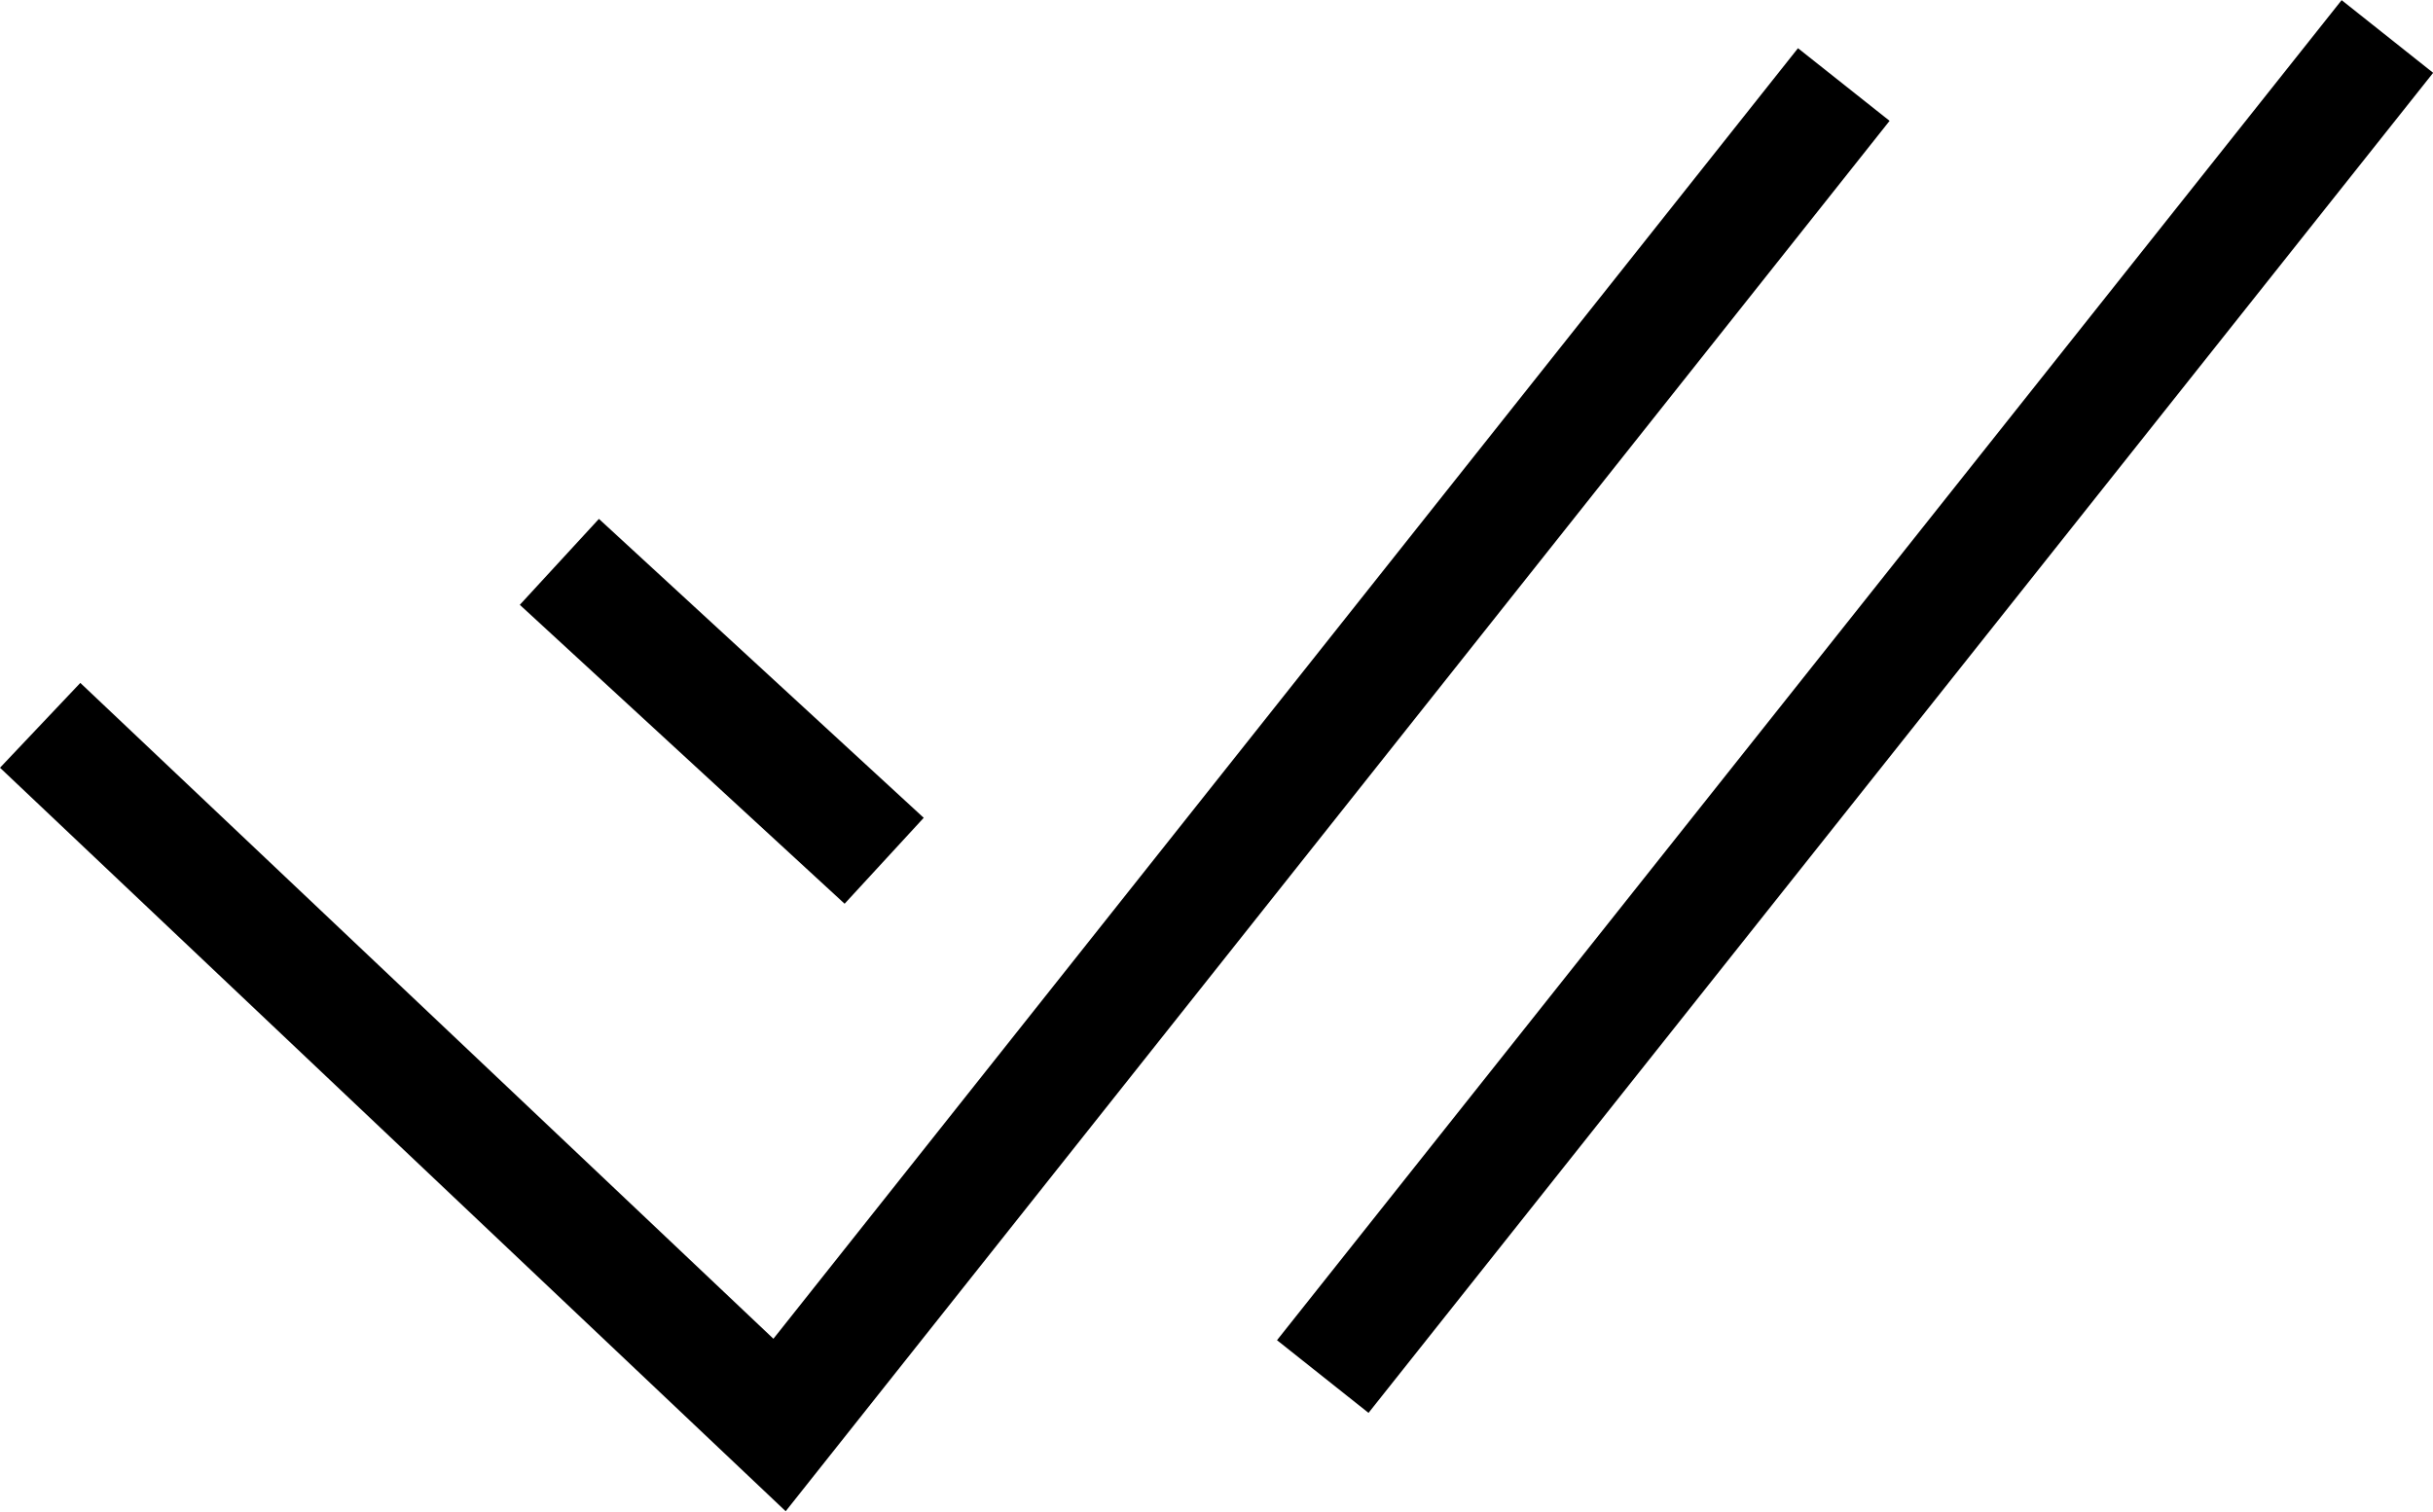
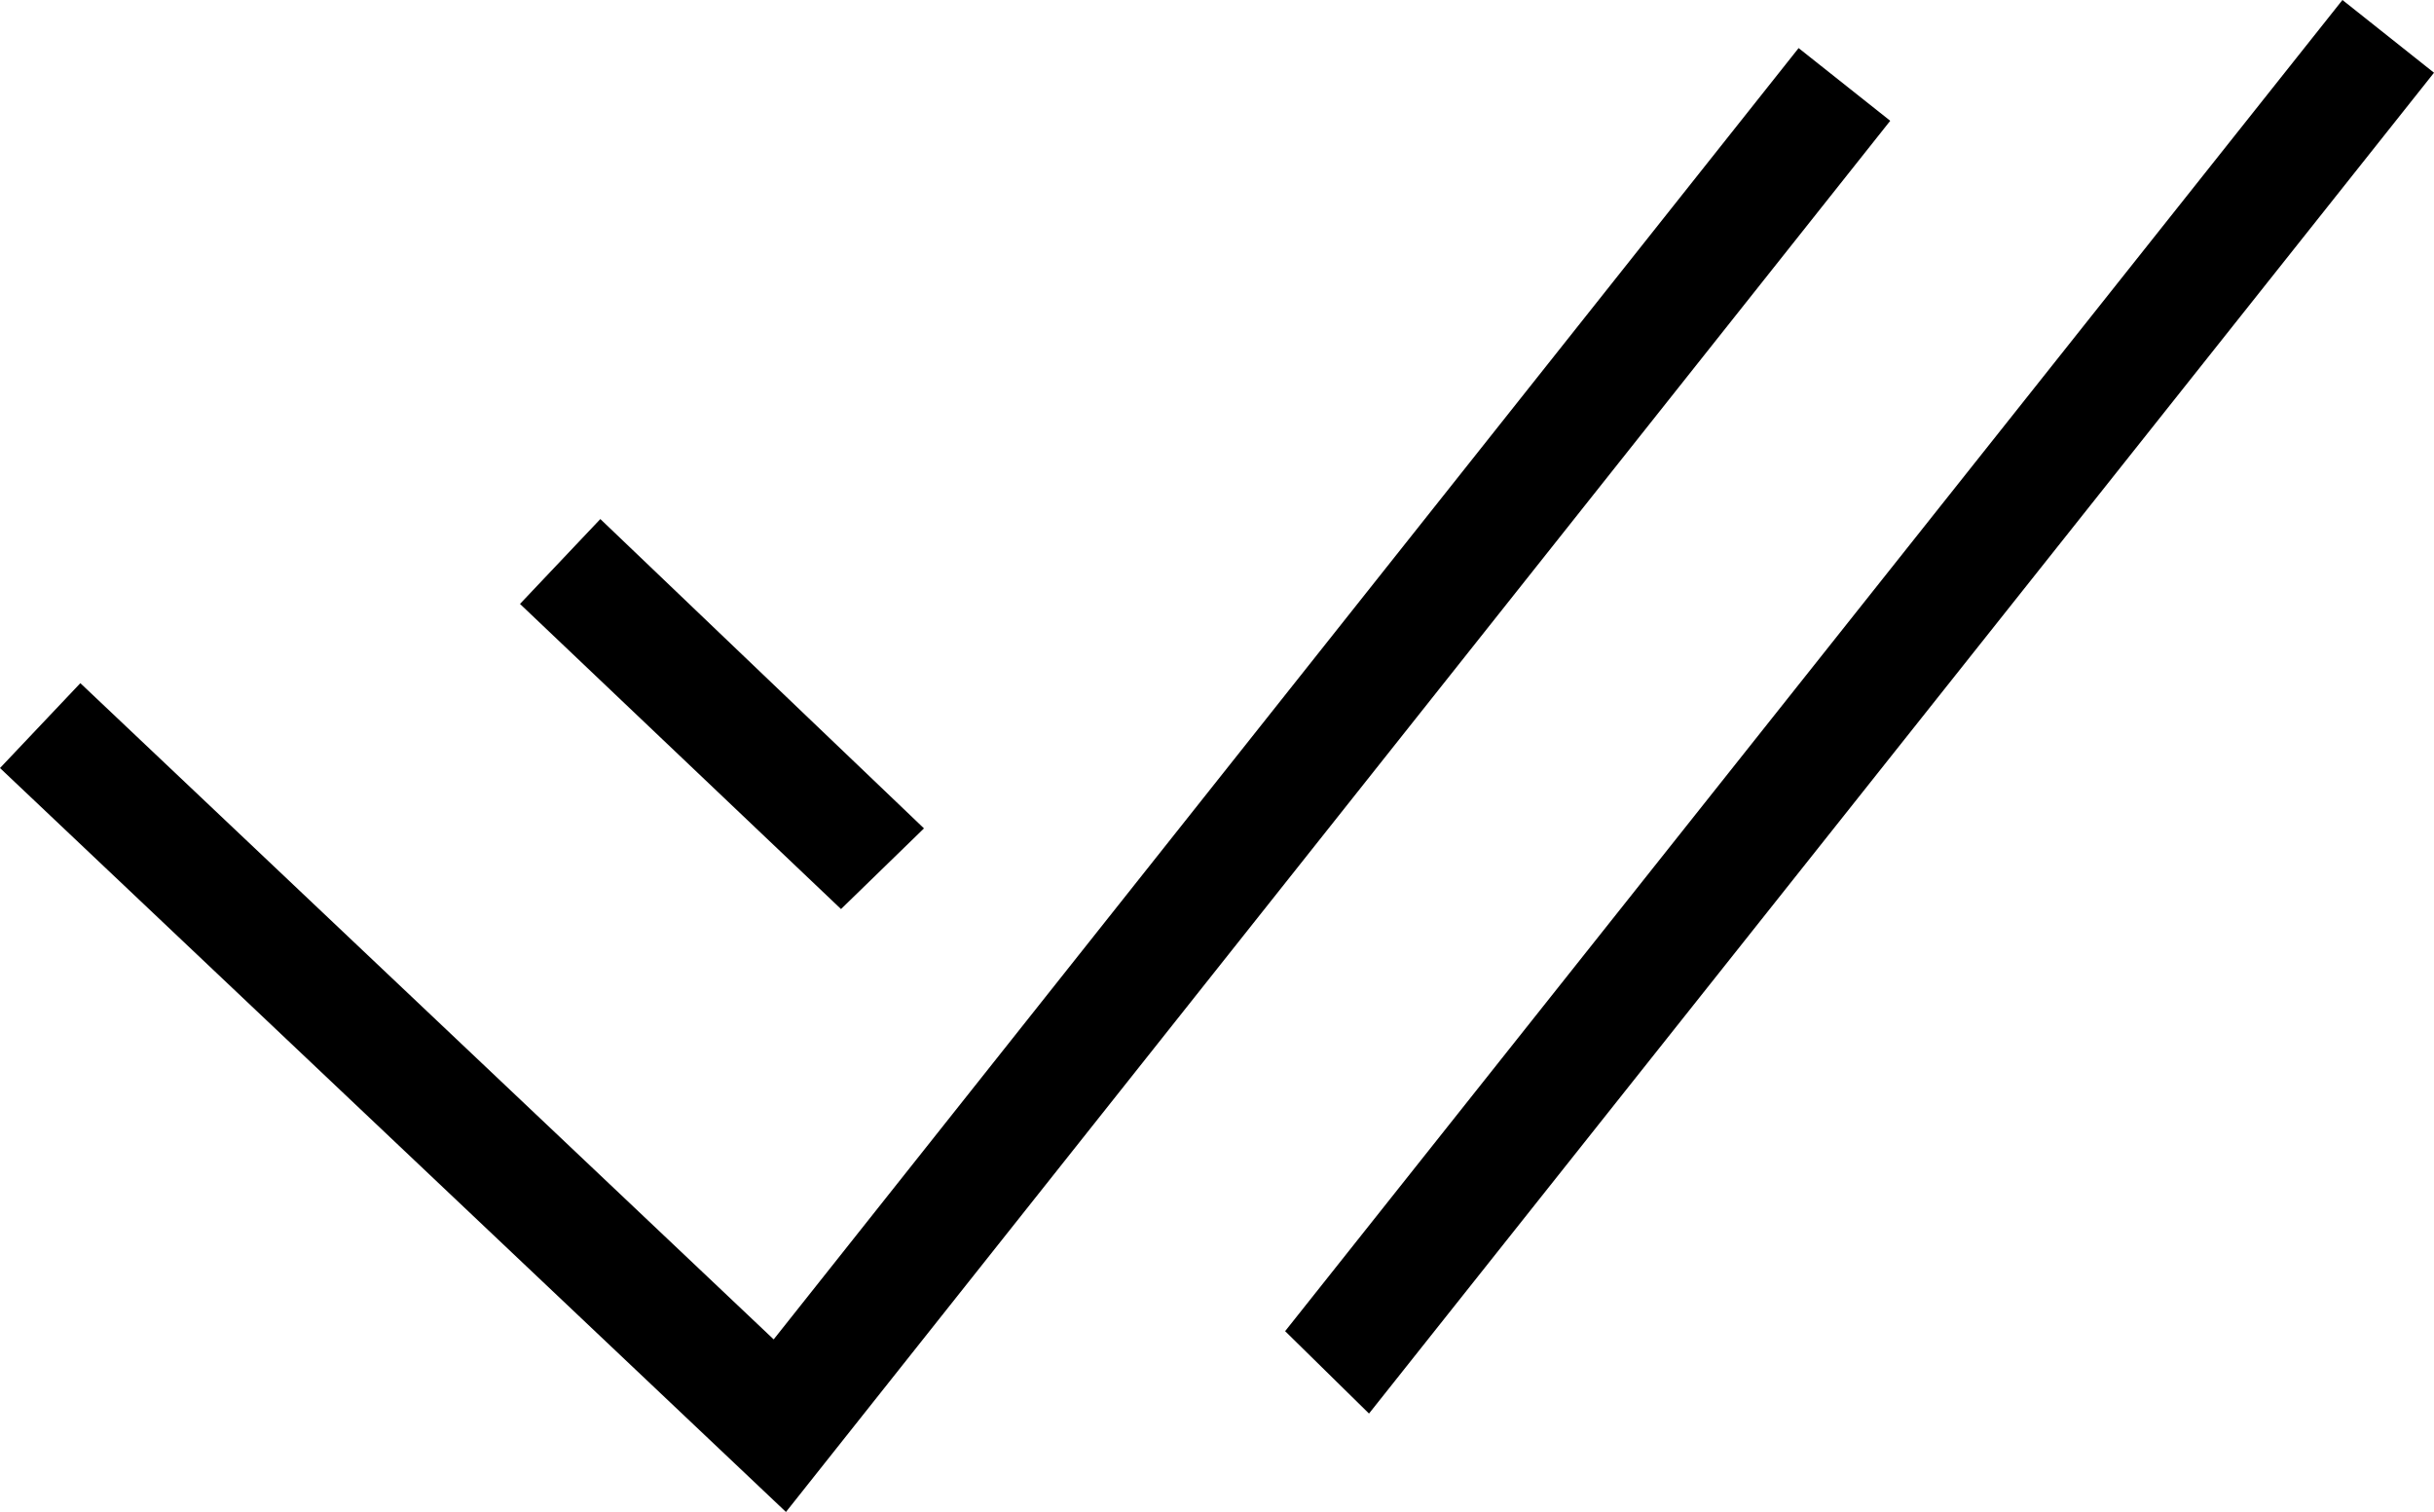
- <svg xmlns="http://www.w3.org/2000/svg" version="1.1" id="Layer_1" x="0px" y="0px" width="206.025px" height="128px" viewBox="0 0 206.025 128" style="enable-background:new 0 0 206.025 128;" xml:space="preserve">
-   <polygon points="66.531,128 0,65.027 6.801,57.842 65.492,113.391 152.252,4.083 160.009,10.236 " />
-   <rect x="56.173" y="41.556" transform="matrix(0.67726 -0.73574 0.73574 0.67726 -24.60127 64.41223)" width="9.892" height="37.383" />
-   <rect x="84.613" y="54.892" transform="matrix(0.62196 -0.78305 0.78305 0.62196 12.52705 145.6292)" width="144.948" height="9.897" />
+ <svg xmlns="http://www.w3.org/2000/svg" version="1.1" id="Layer_2" x="0px" y="0px" width="412.115px" height="256px" viewBox="0 0 412.115 256" style="enable-background:new 0 0 412.115 256;" xml:space="preserve">
+   <polygon points="304.533,8.142 130.995,226.78 13.604,115.671 -0,130.042 133.075,256   320.047,20.451 " />
+   <polyline points="217.593,225.387 231.794,239.337 412.115,12.313 396.613,0 229.642,210.217   " />
+   <polyline points="156.445,140.258 101.647,87.884 88.042,102.255 142.397,153.917 " />
</svg>
